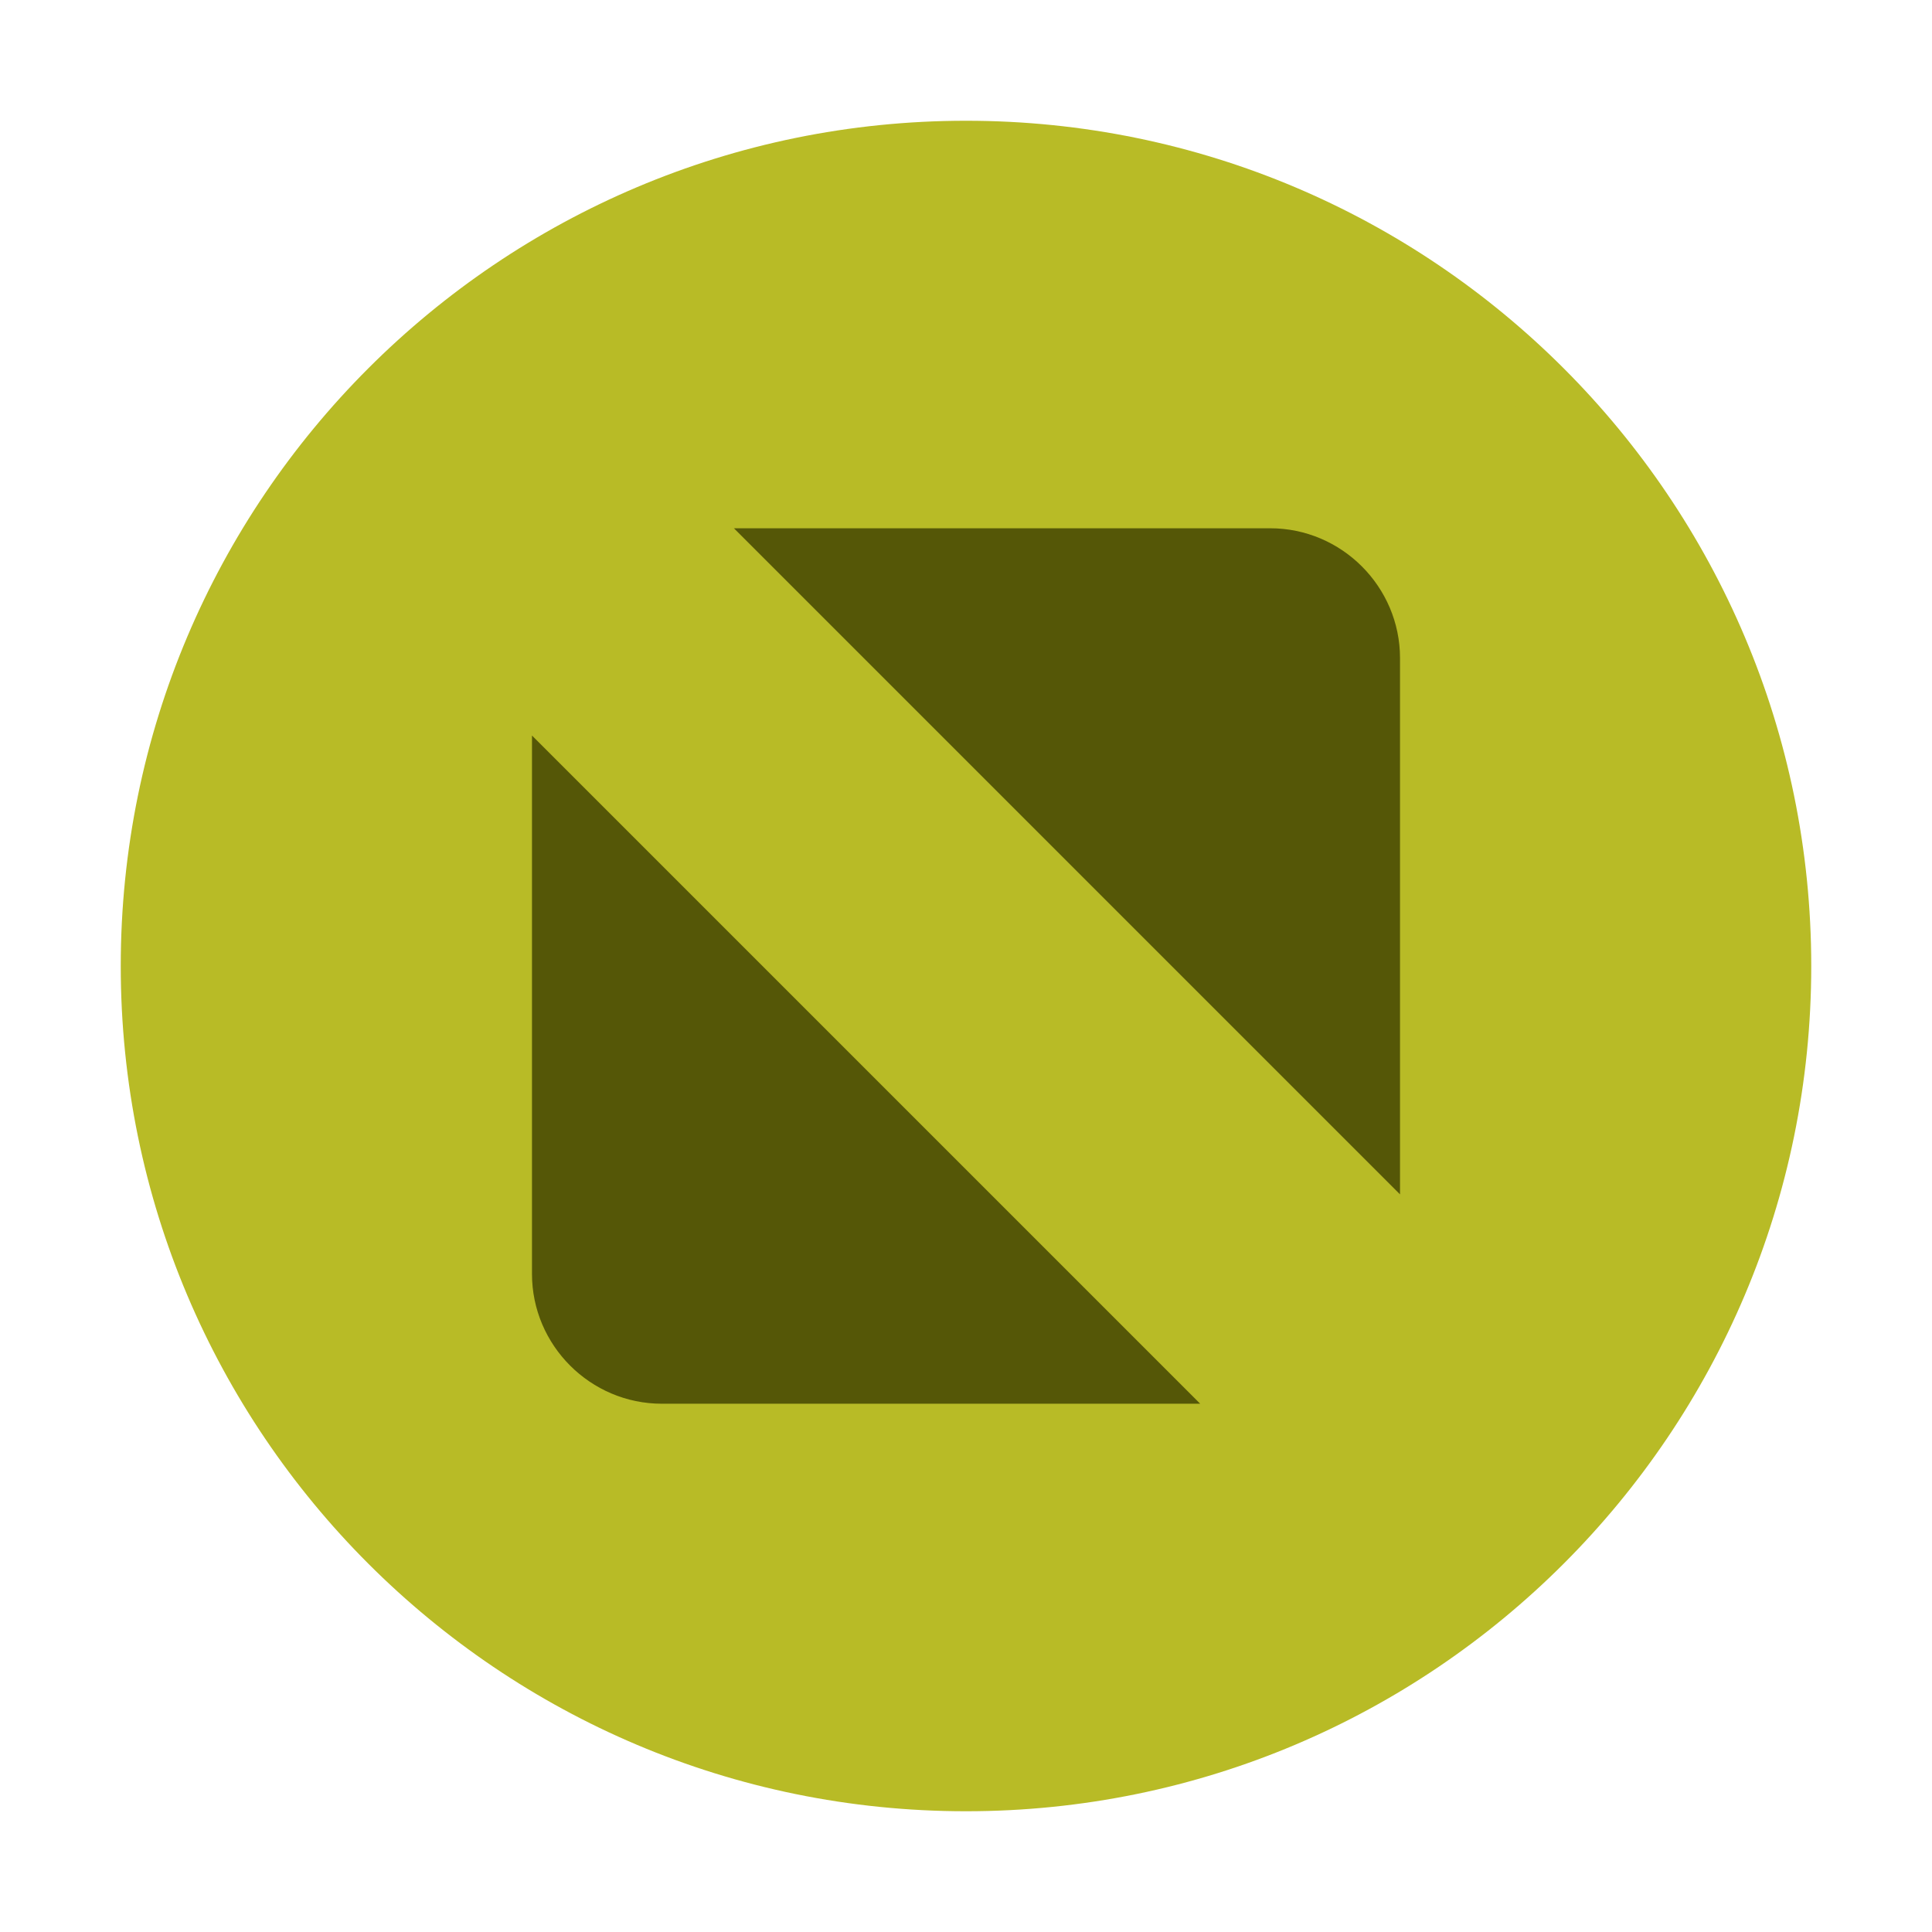
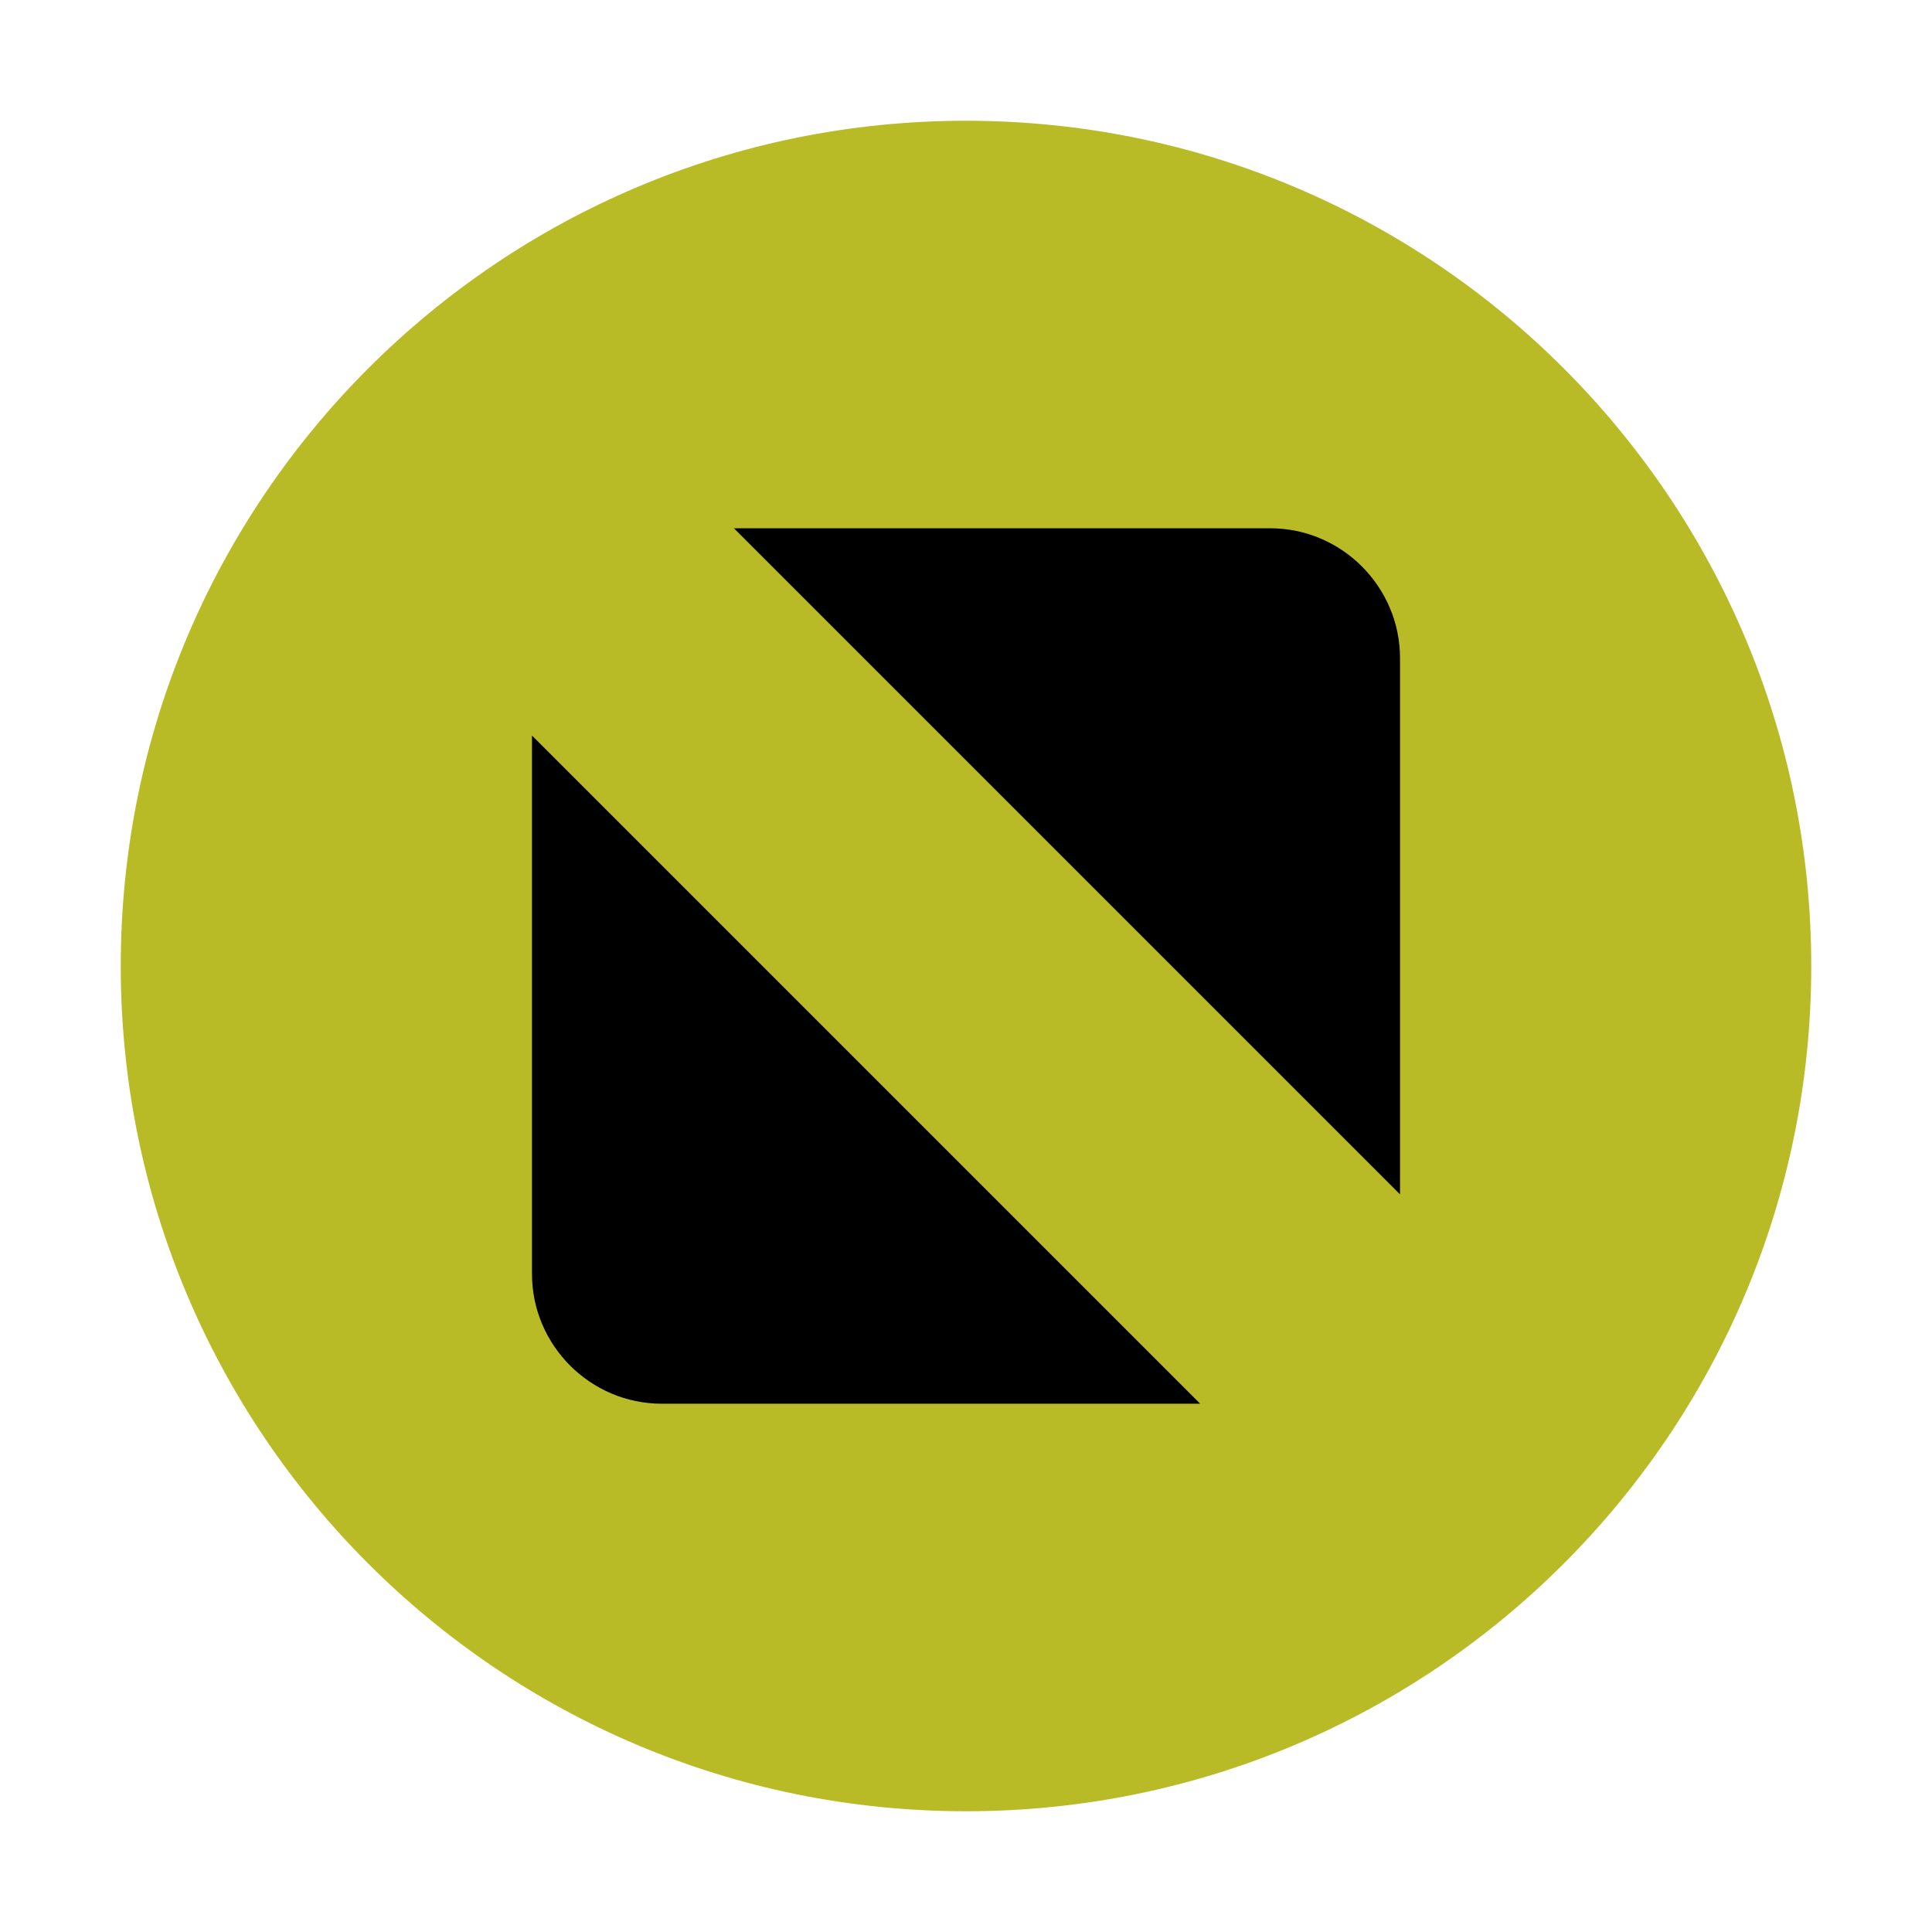
<svg xmlns="http://www.w3.org/2000/svg" version="1.1" id="svg2" height="16" width="16">
  <defs id="defs4" />
  <g transform="translate(-671.1429,-648.5765)" id="layer1">
    <g id="g4090" transform="matrix(0.1265625,0,0,-0.1265625,672.0709,663.0964)">
      <g id="g4092" transform="scale(0.1,0.1)">
        <path d="m 558.777,-37.935 c 305.456,0 553.082,247.626 553.082,553.086 0,305.461 -247.625,553.087 -553.082,553.087 -305.465,0 -553.091,-247.625 -553.091,-553.087 0,-305.46 247.626,-553.086 553.091,-553.086" style="fill:#b8bb26;fill-opacity:1;fill-rule:evenodd;stroke:none" id="path4289" />
        <g transform="matrix(1.313249,0,0,1.313249,-9.862536,-52.03301)" id="g4147">
          <path id="path4291" style="fill:#b8bb26;fill-opacity:1;fill-rule:evenodd;stroke:none" d="m 433.001,40.817 c 215.984,0 391.074,175.094 391.074,391.078 0,215.985 -175.09,391.075 -391.074,391.075 -215.988,0 -391.078,-175.09 -391.078,-391.075 0,-215.984 175.09,-391.078 391.078,-391.078" />
-           <path id="path4293" style="fill:#555707;fill-opacity:1;fill-rule:evenodd;stroke:none" d="m 317.364,650.001 267.199,0 c 35.579,0 64.692,-29.113 64.692,-64.695 l 0,-267.196 -331.891,331.891 z m 232.324,-436.211 -268.253,0 c -35.583,0 -64.692,29.109 -64.692,64.691 l 0,268.254 332.945,-332.945" />
+           <path id="path4293" style="fill:#000000;fill-opacity:1;fill-rule:evenodd;stroke:none" d="m 317.364,650.001 267.199,0 c 35.579,0 64.692,-29.113 64.692,-64.695 l 0,-267.196 -331.891,331.891 z m 232.324,-436.211 -268.253,0 c -35.583,0 -64.692,29.109 -64.692,64.691 l 0,268.254 332.945,-332.945" />
        </g>
      </g>
    </g>
  </g>
</svg>
